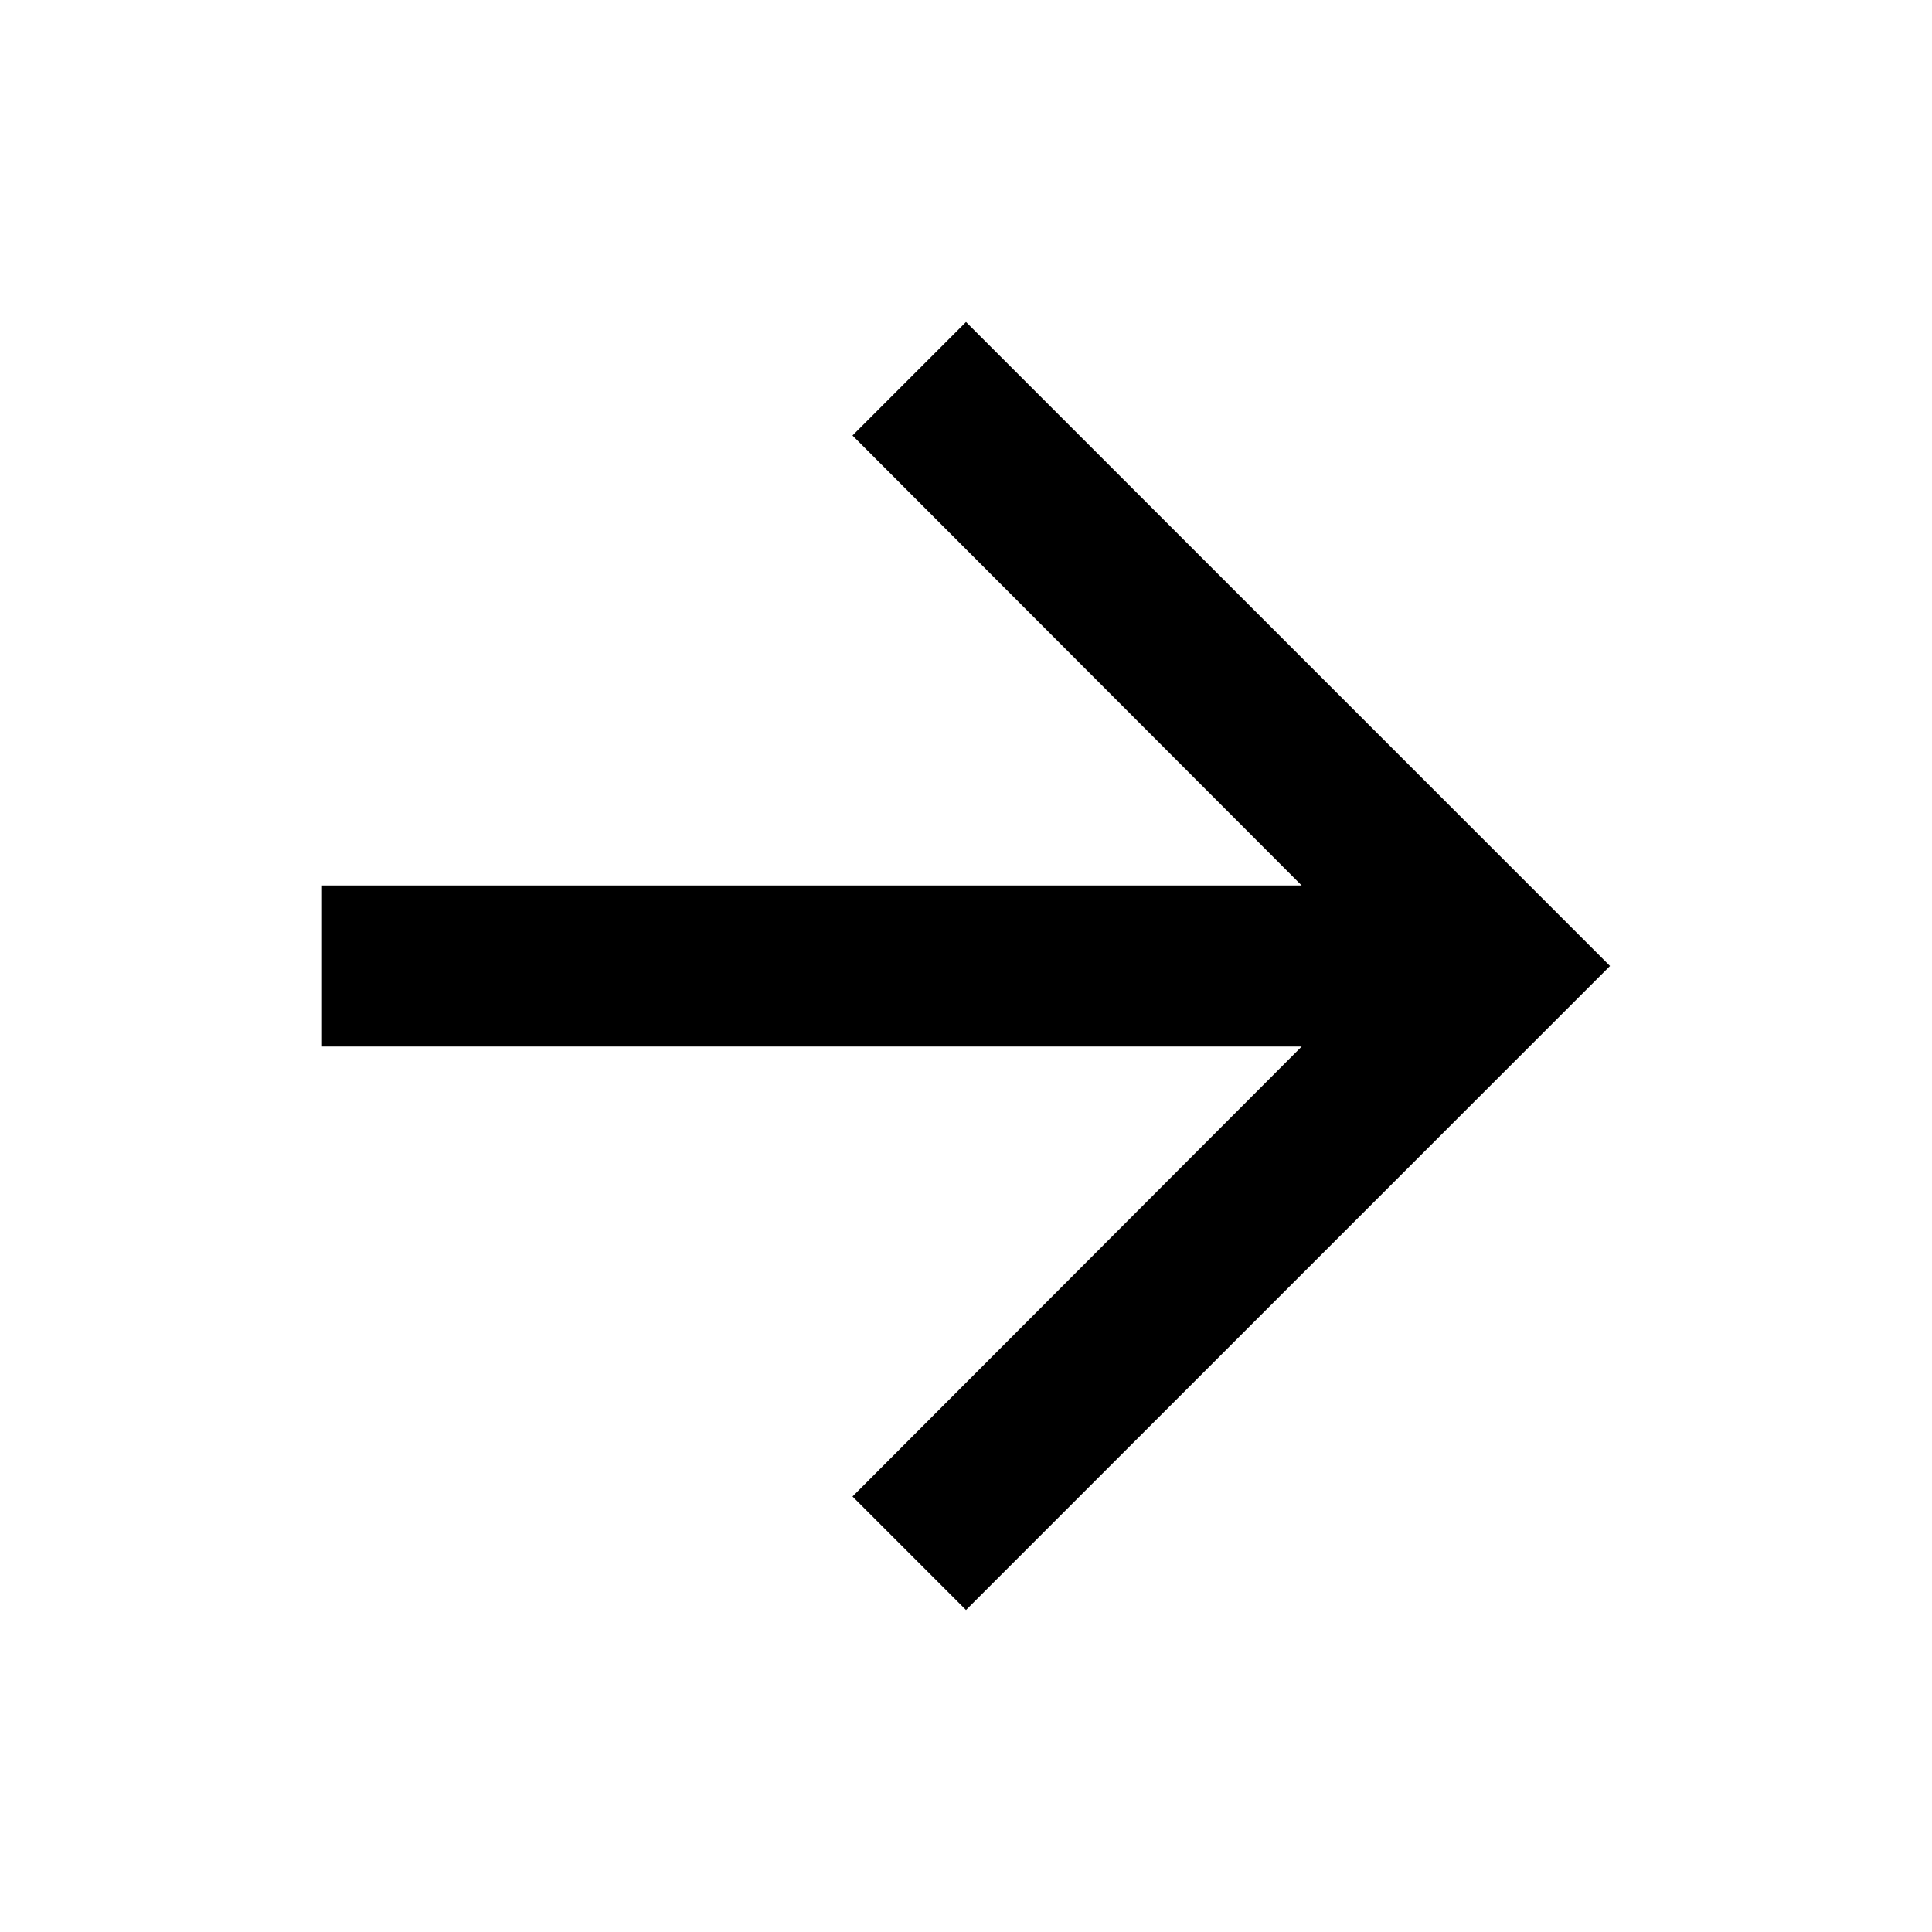
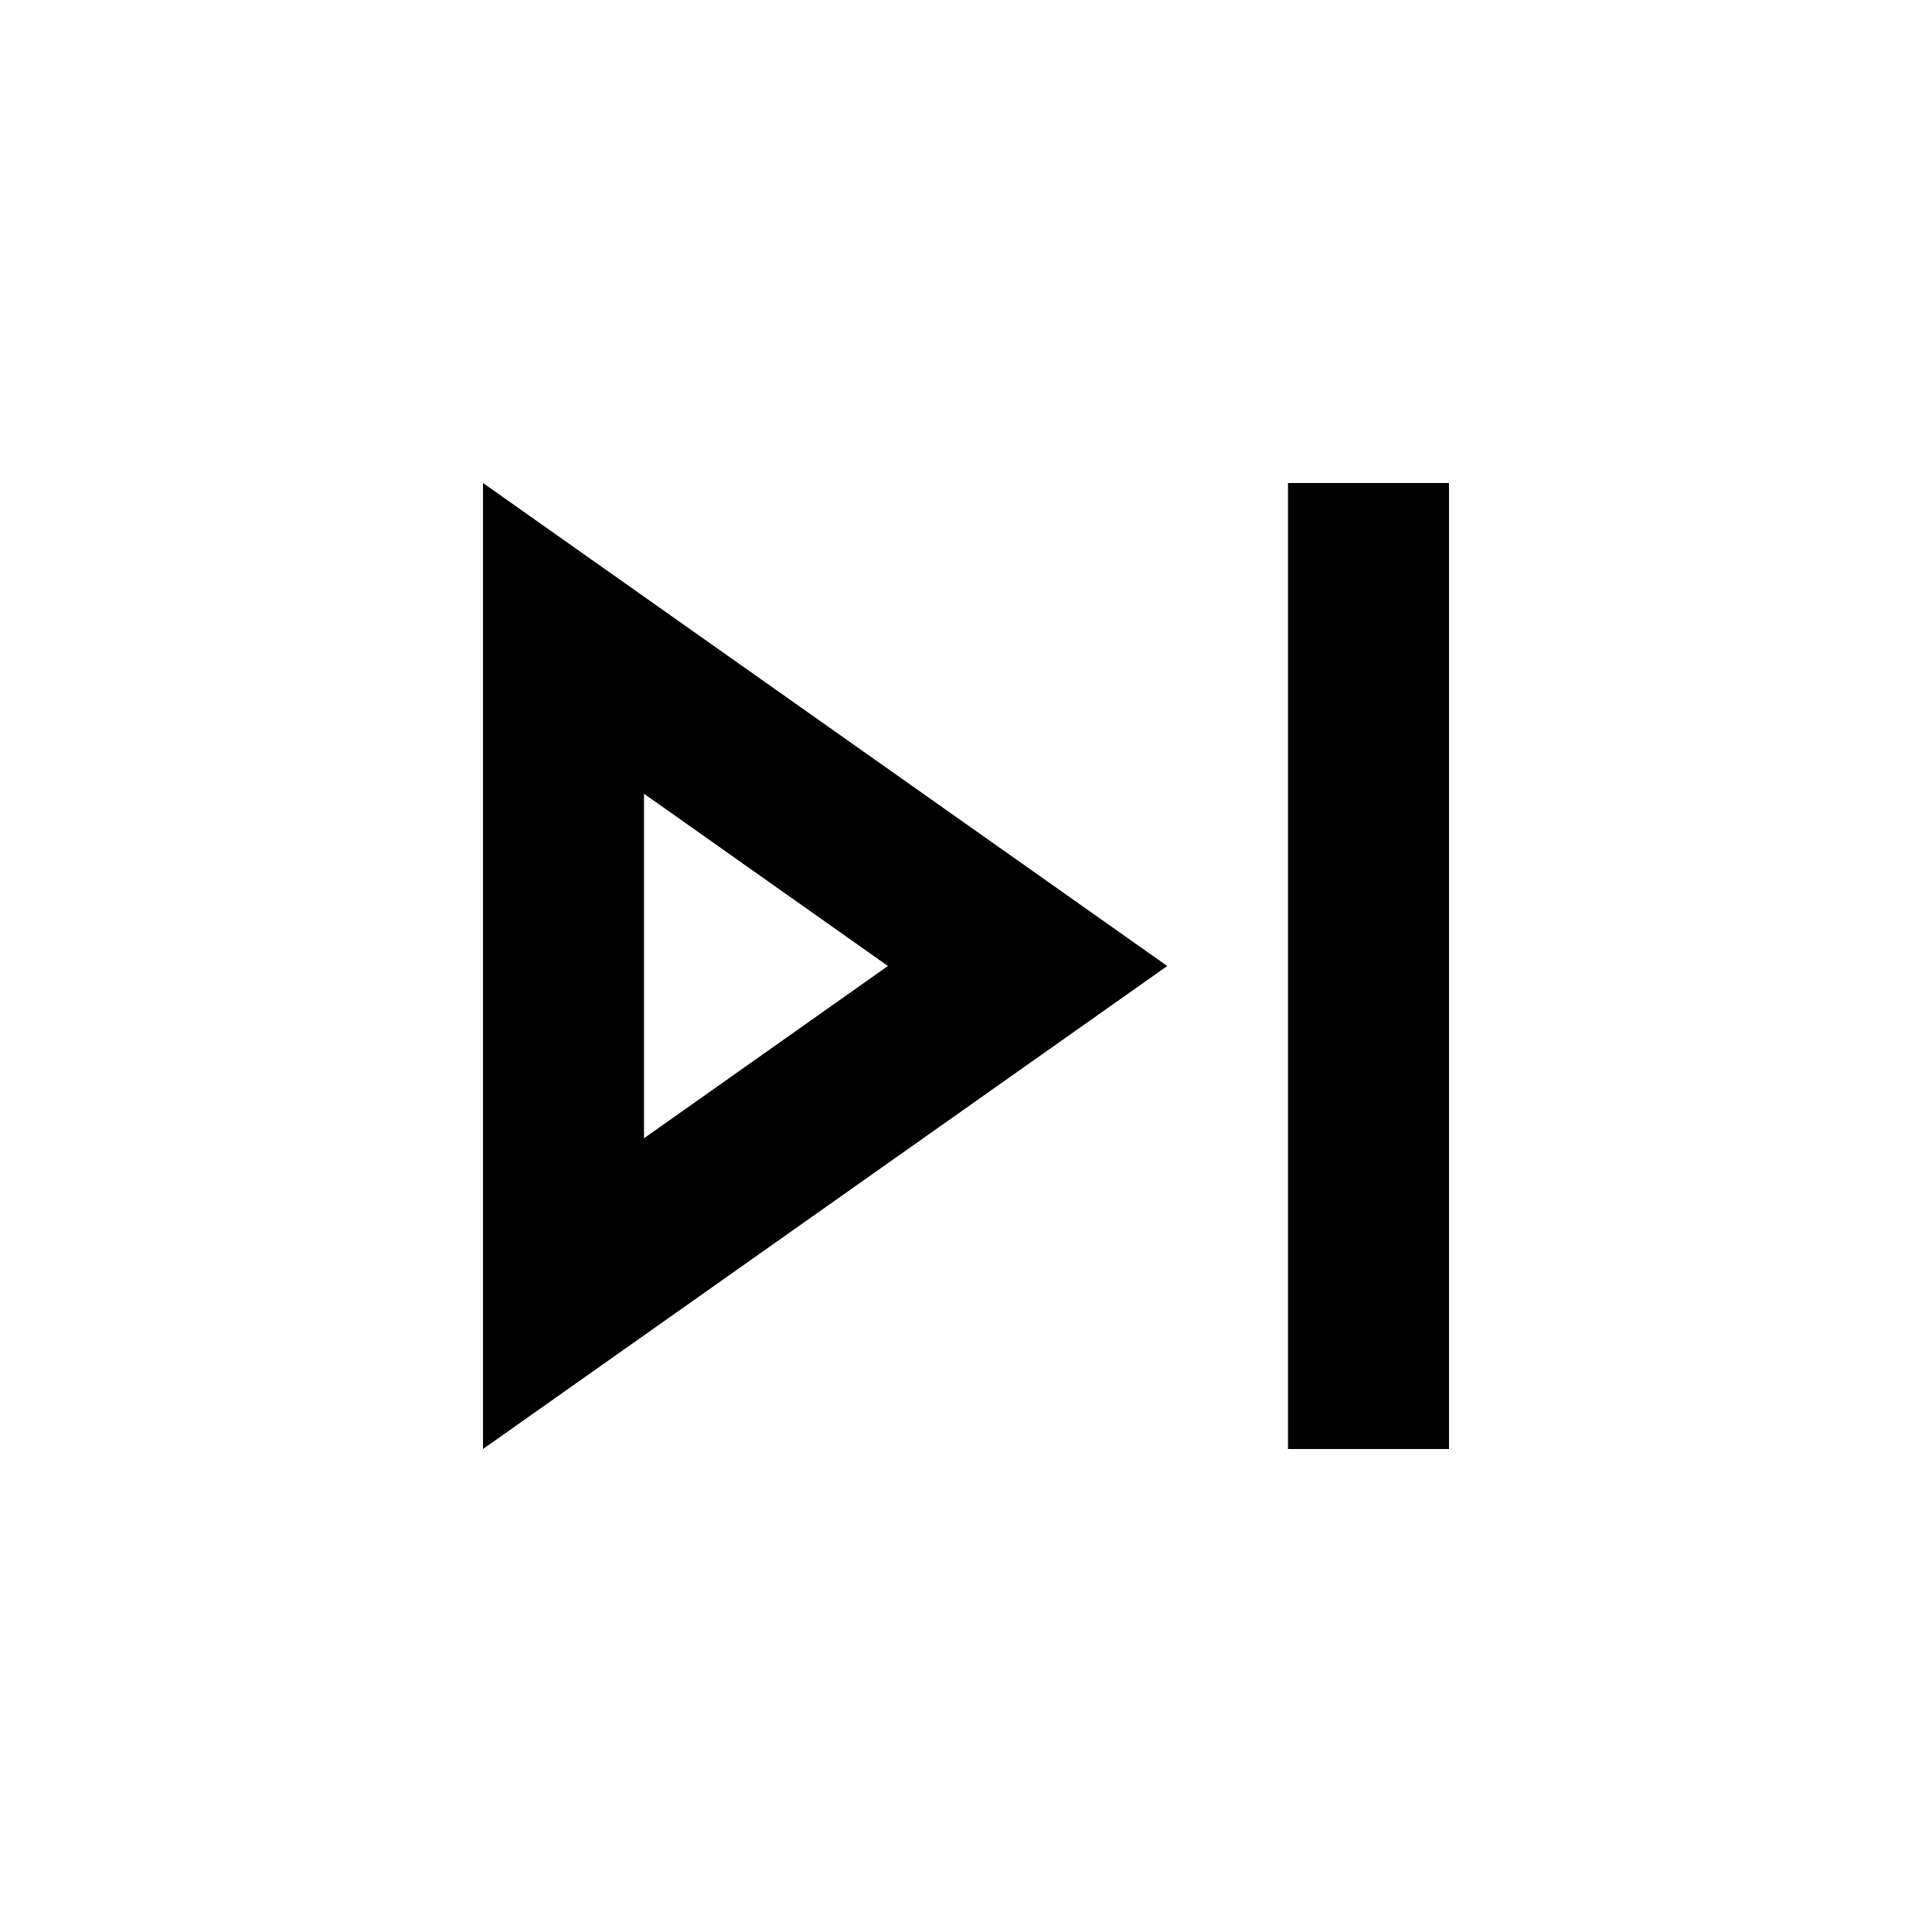
<svg xmlns="http://www.w3.org/2000/svg" width="24" height="24" viewBox="0 0 24 24">
-   <path d="M0 0h24v24H0z" fill="none" />
-   <path d="M12 4l-1.41 1.41L16.17 11H4v2h12.17l-5.58 5.59L12 20l8-8z" />
+   <path fill="none" d="M0 0h24v24H0V0z" />
+   <path d="M6 18l8.5-6L6 6v12zm2-8.14L11.03 12 8 14.14V9.86zM16 6h2v12h-2z" />
</svg>
